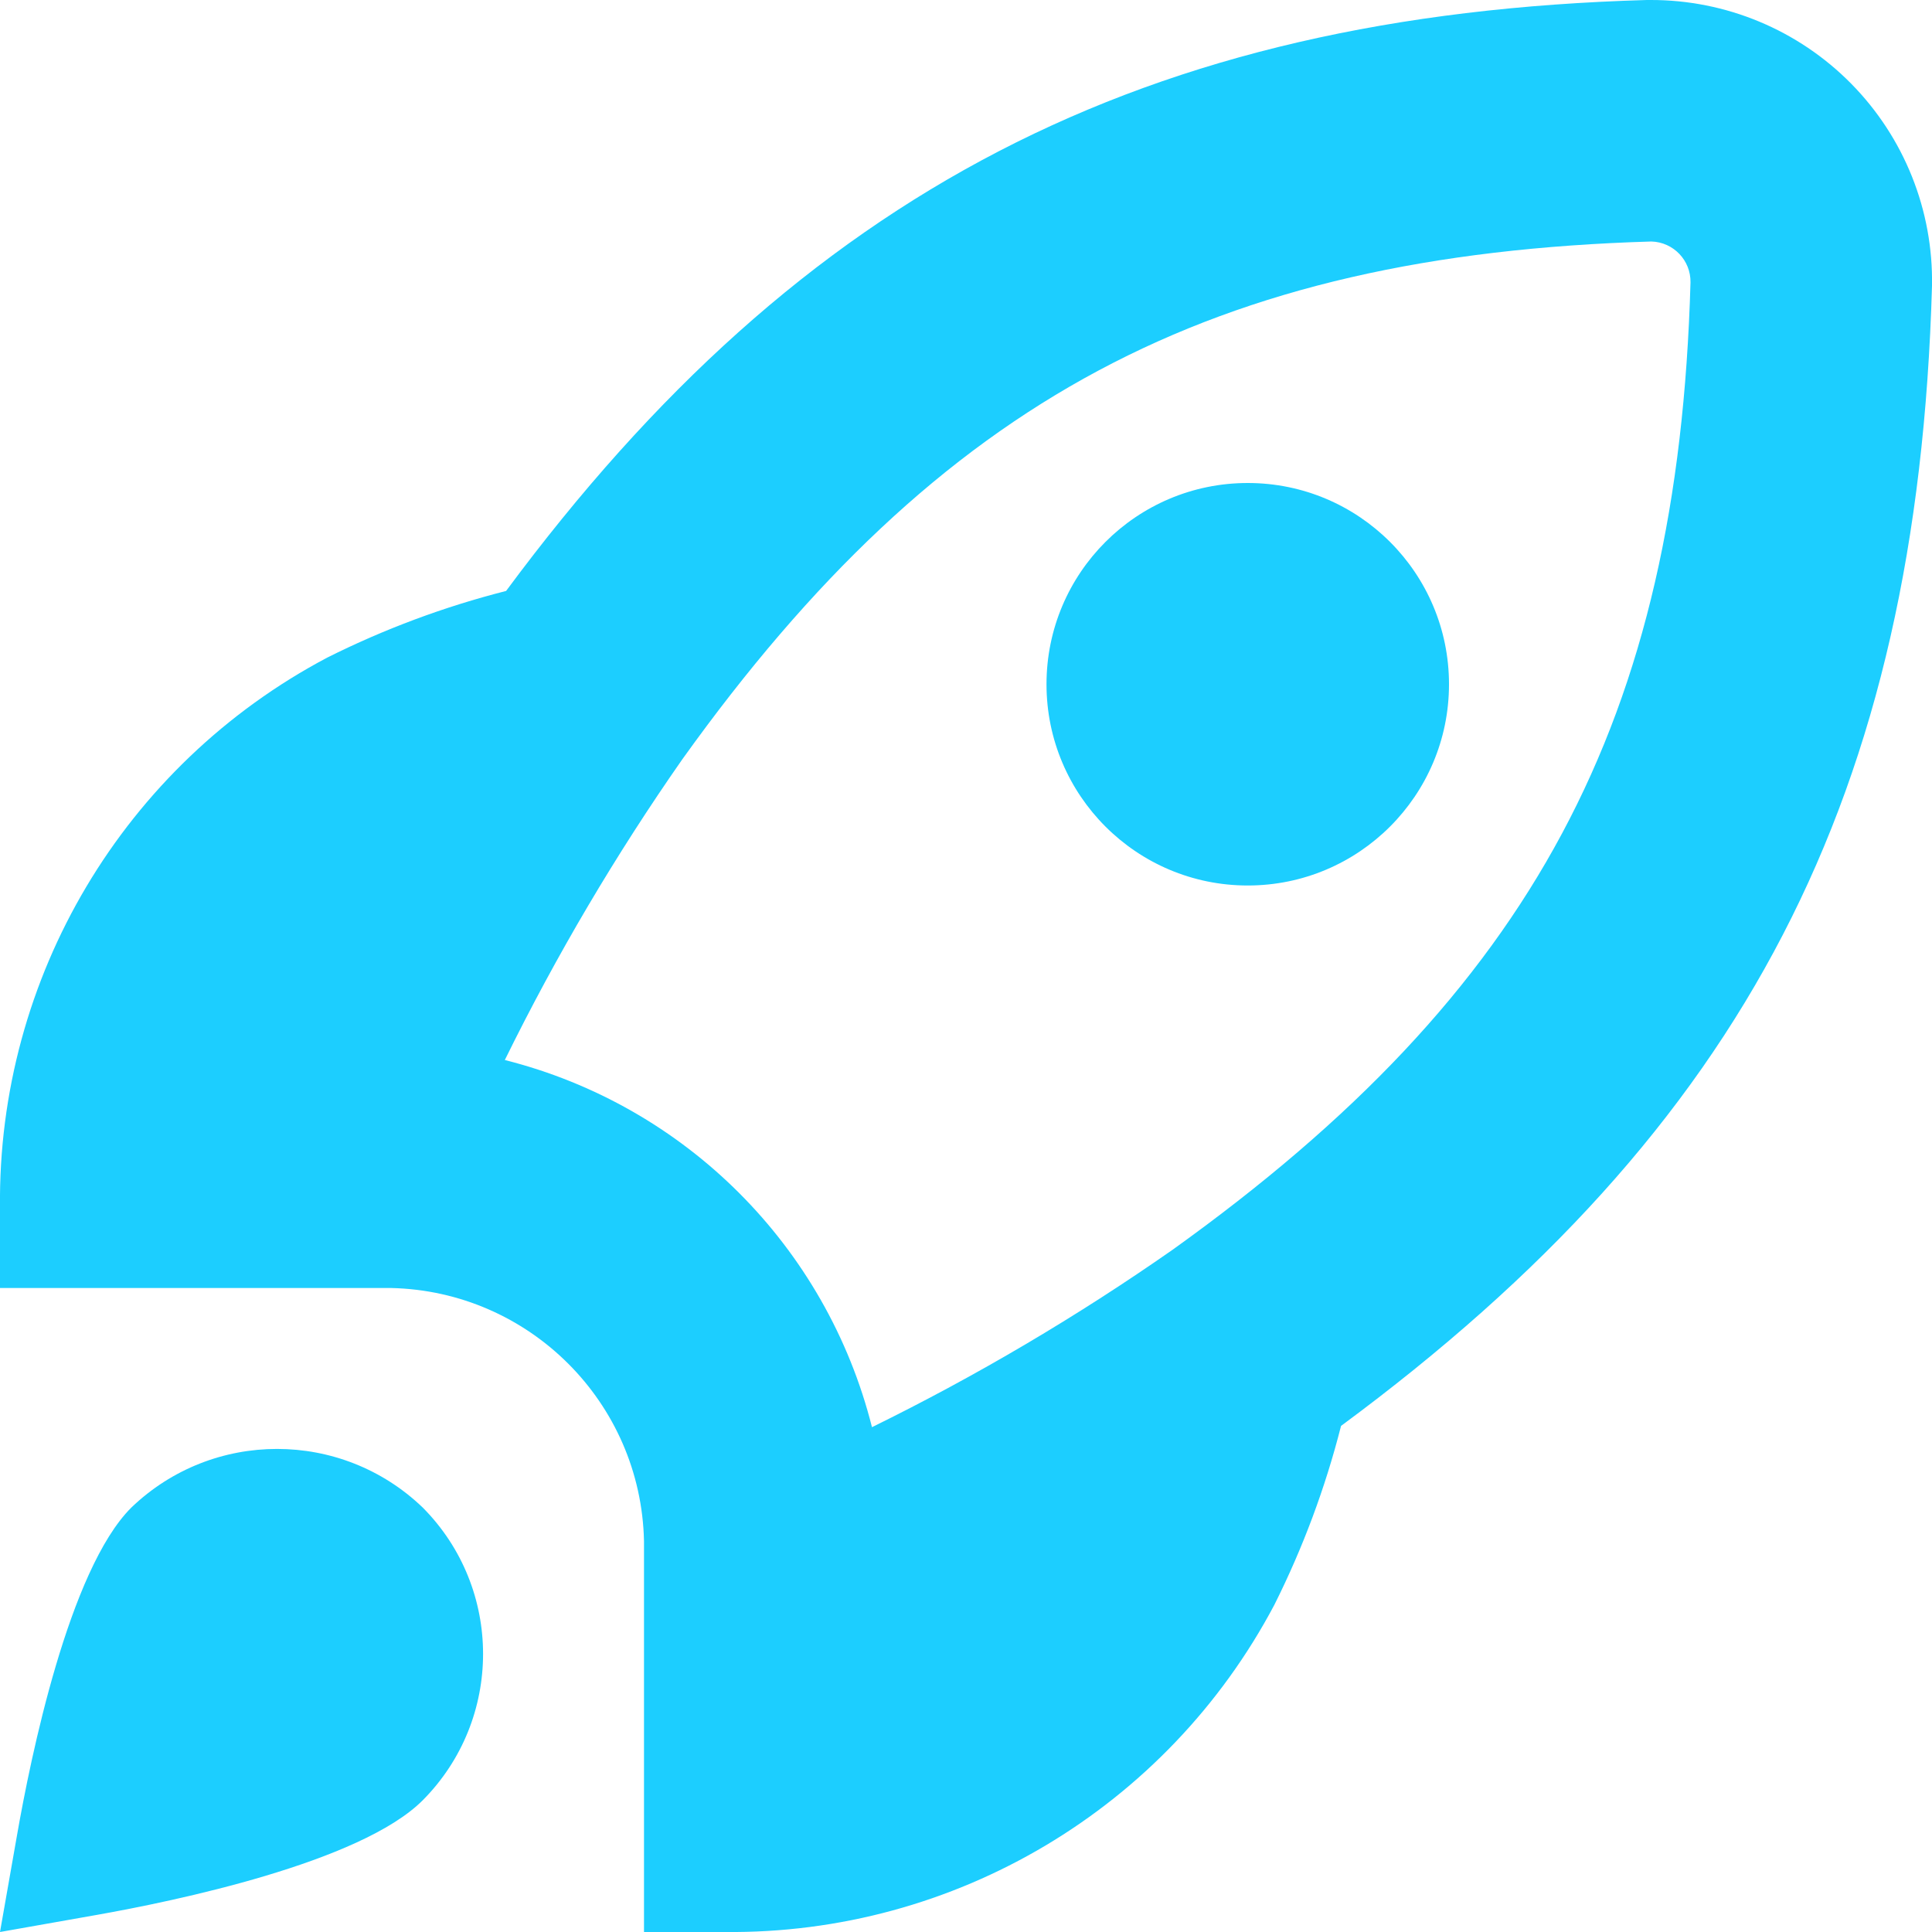
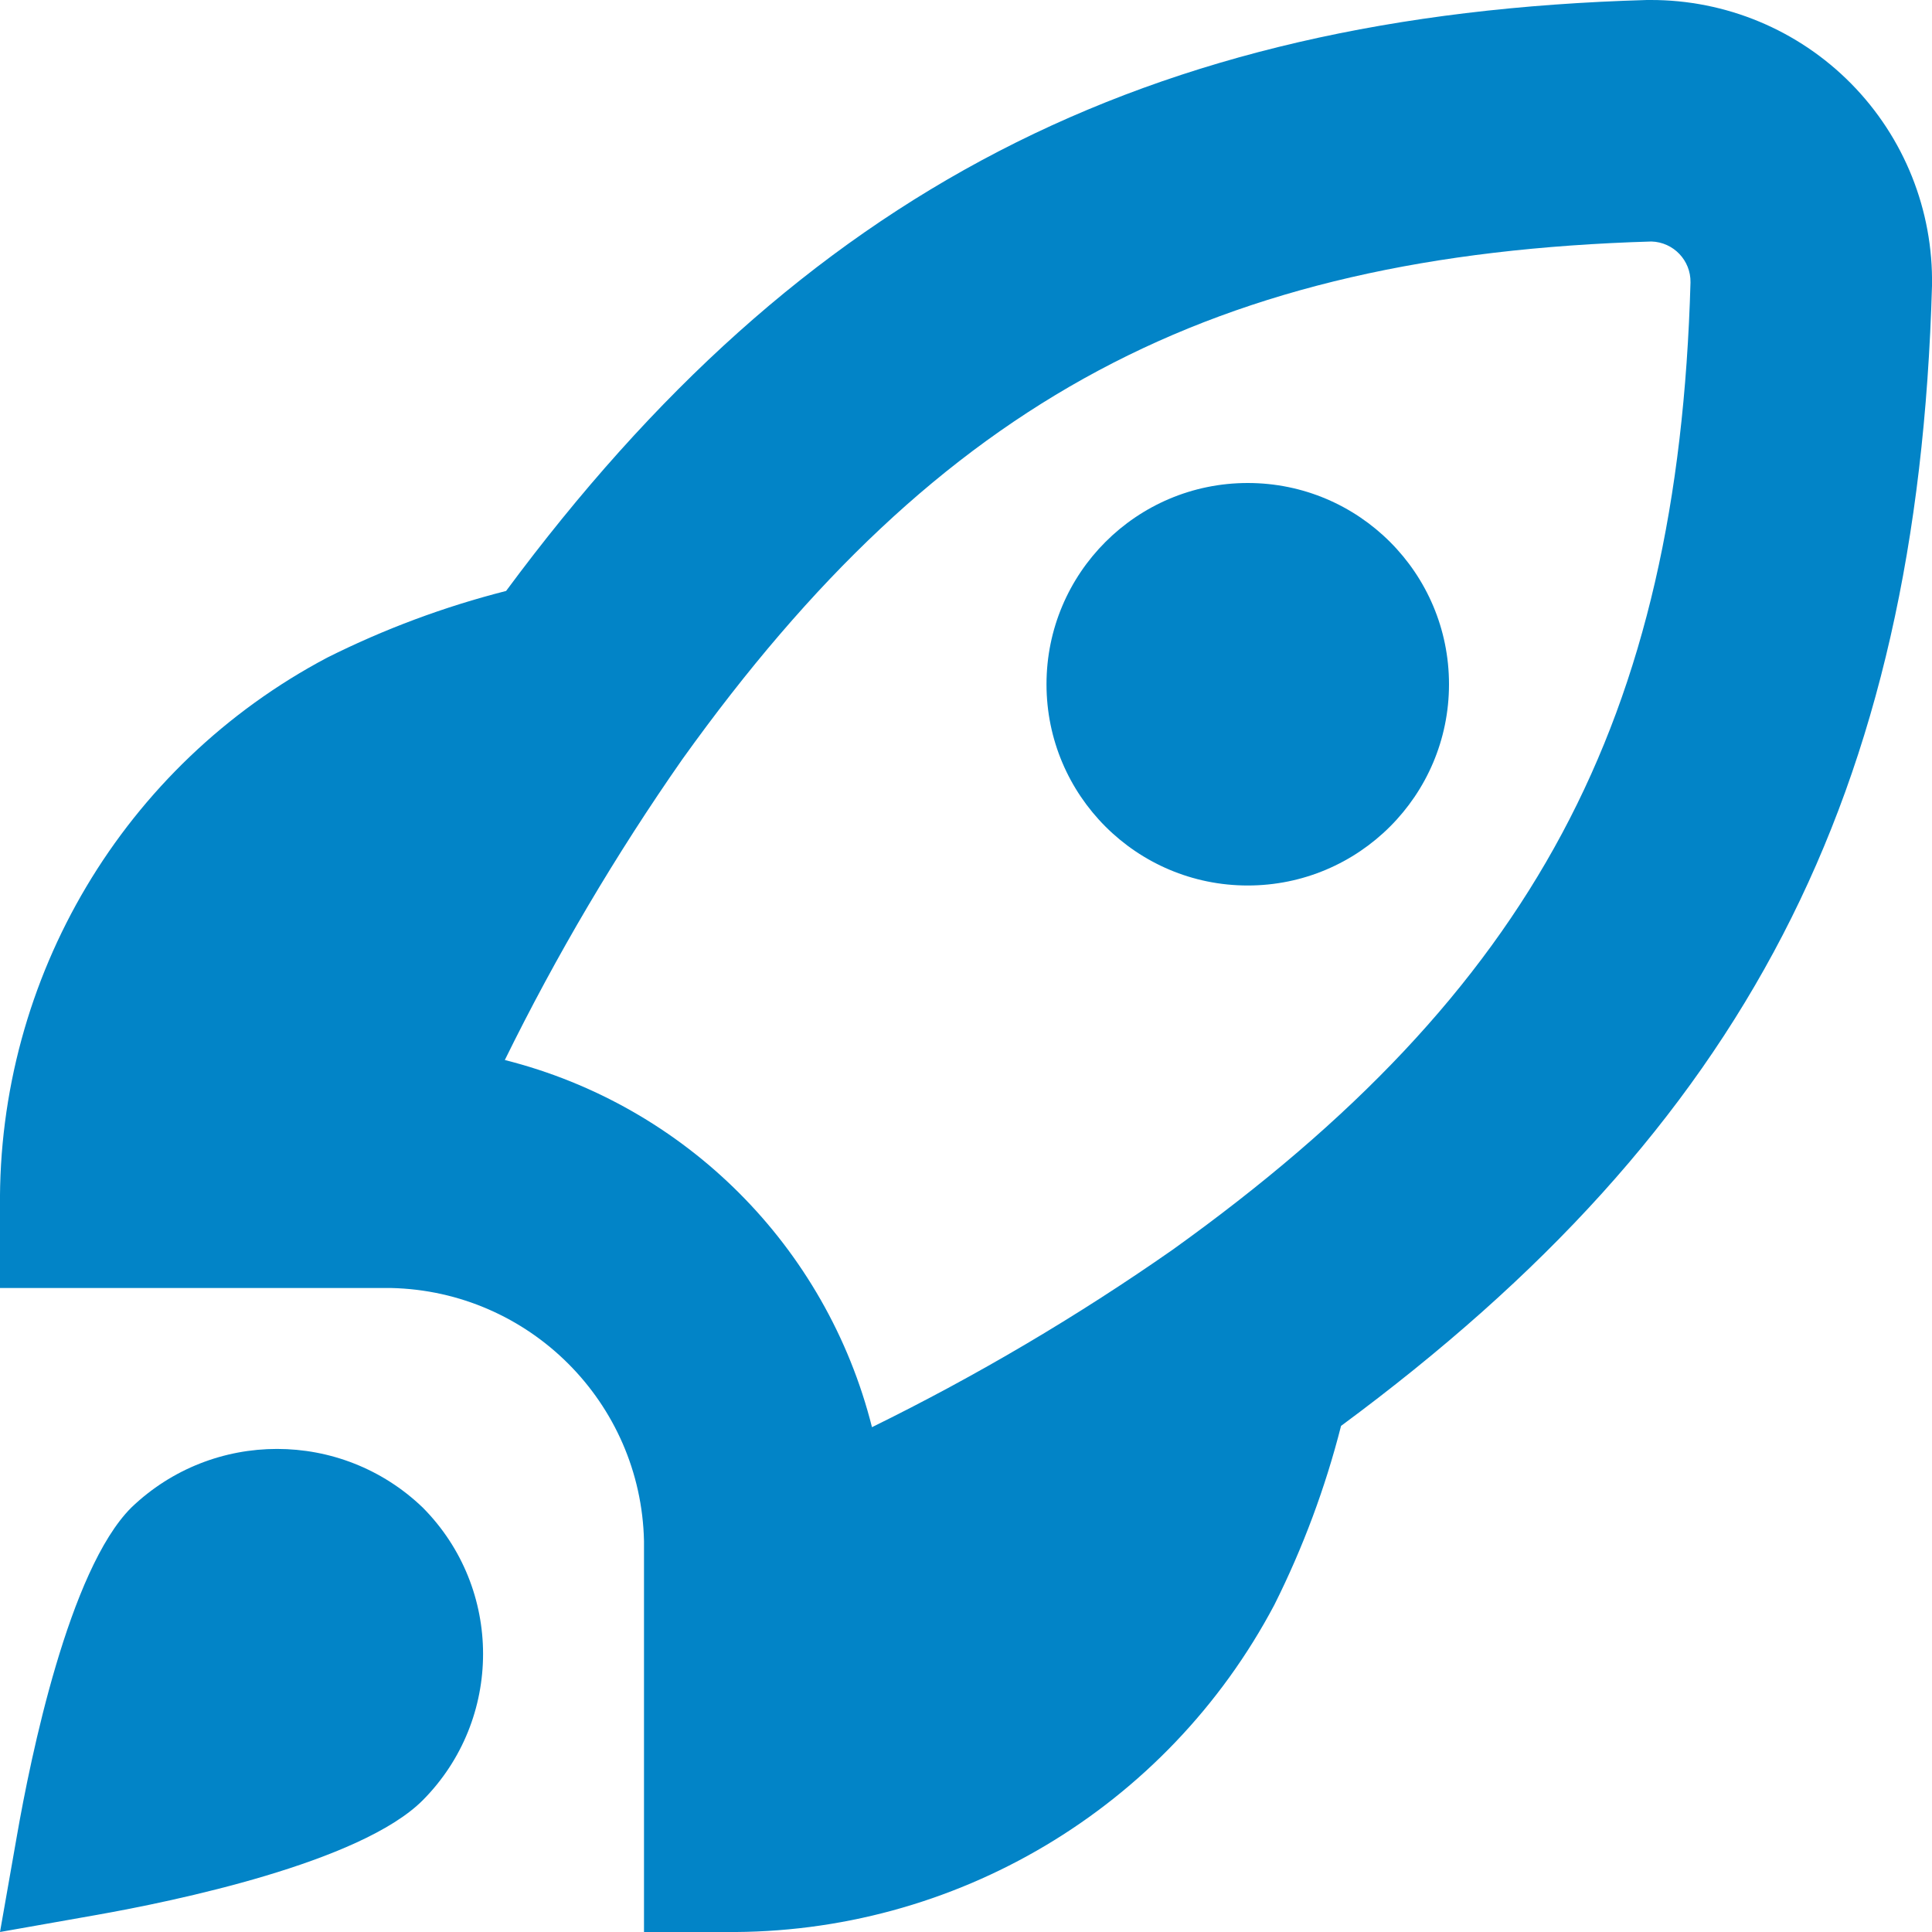
- <svg xmlns="http://www.w3.org/2000/svg" fill="#1CCEFF" id="Layer_1" data-name="Layer 1" viewBox="0 0 24 24" width="512" height="512">
+ <svg xmlns="http://www.w3.org/2000/svg" fill="#0284c7" id="Layer_1" data-name="Layer 1" viewBox="0 0 24 24" width="512" height="512">
  <path d="M18,8.5A2.5,2.5,0,1,1,15.5,6,2.5,2.5,0,0,1,18,8.5Zm-1.341,9.213a11.038,11.038,0,0,1-.828,2.222A7.634,7.634,0,0,1,9,24H8V19.143A3.214,3.214,0,0,0,4.857,16H0V15A7.634,7.634,0,0,1,4.065,8.169a11.038,11.038,0,0,1,2.222-.828C9.96,2.38,14.221.178,20.458,0H20.5A3.489,3.489,0,0,1,24,3.551C23.82,9.877,21.686,14,16.659,17.713ZM21,3.508A.5.5,0,0,0,20.515,3c-5.461.162-8.839,1.966-12.038,6.431a28.441,28.441,0,0,0-2.206,3.737,6.287,6.287,0,0,1,4.561,4.561,28.376,28.376,0,0,0,3.737-2.206C19.042,12.317,20.846,8.949,21,3.508ZM1.631,18.728C.857,19.5.38,21.831.211,22.8L0,24l1.2-.212c.961-.17,3.278-.649,4.052-1.425a2.58,2.58,0,0,0,0-3.635A2.613,2.613,0,0,0,1.631,18.728Z" fill="" />
</svg>
